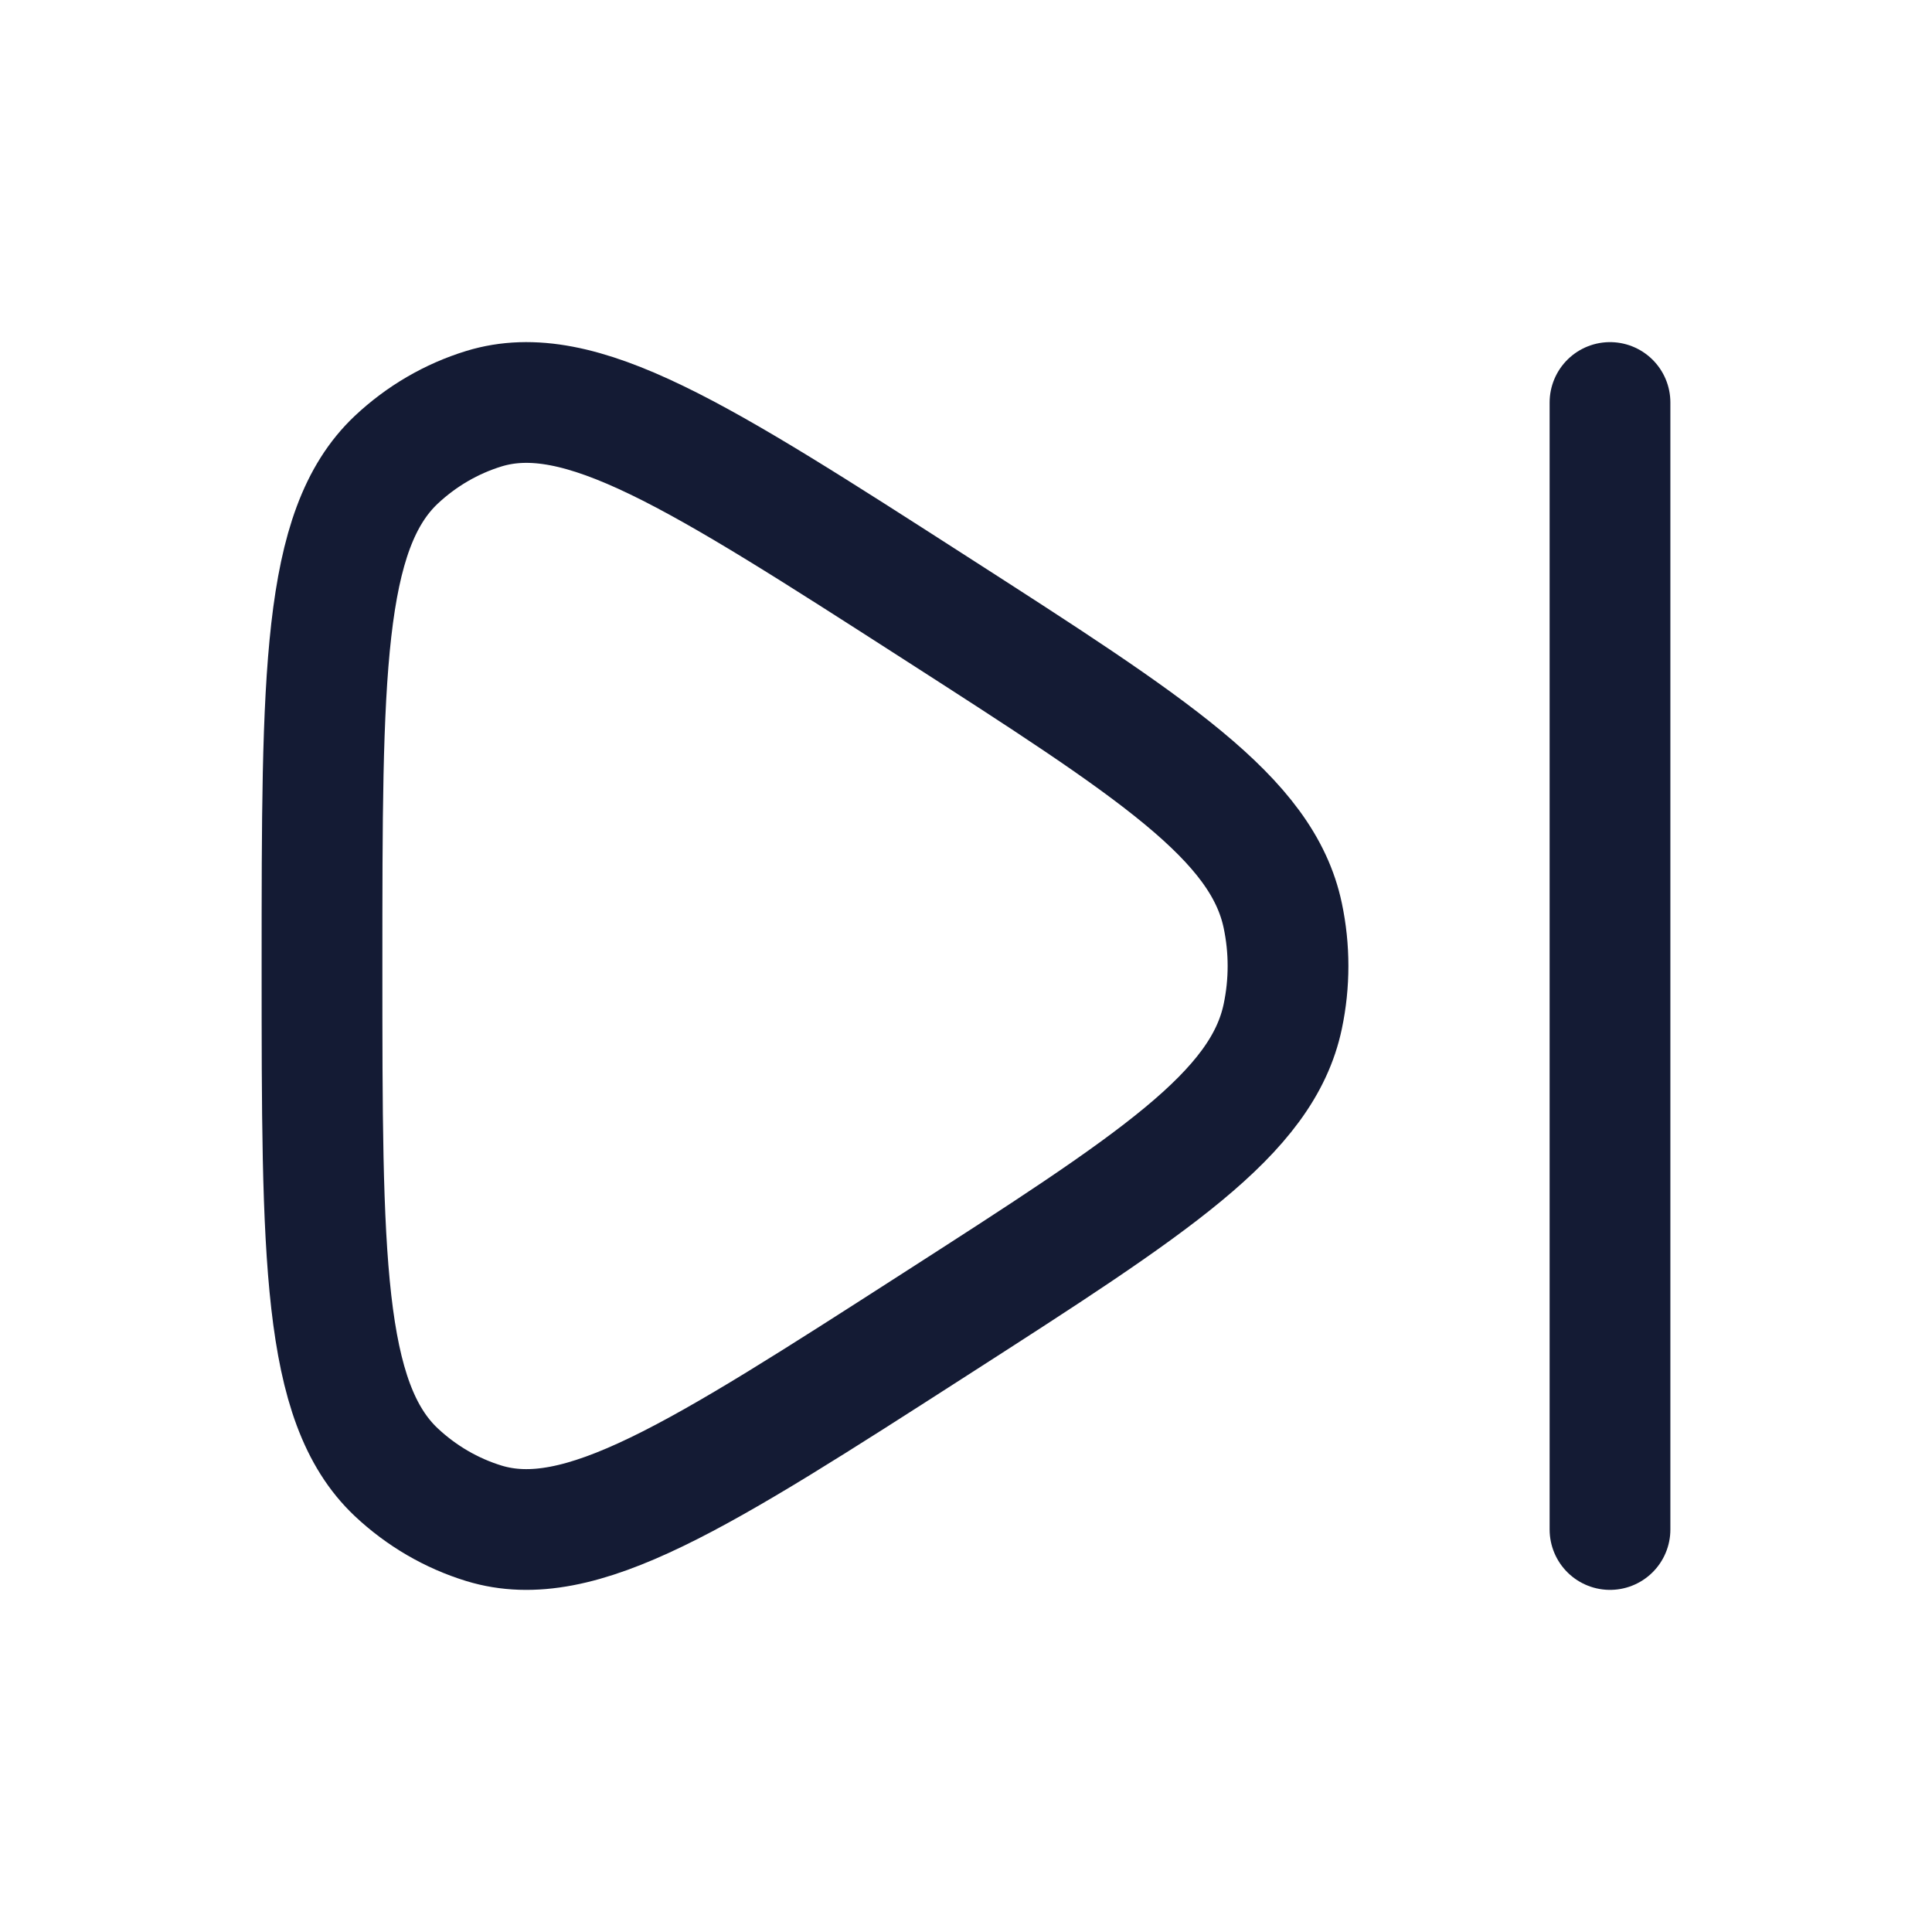
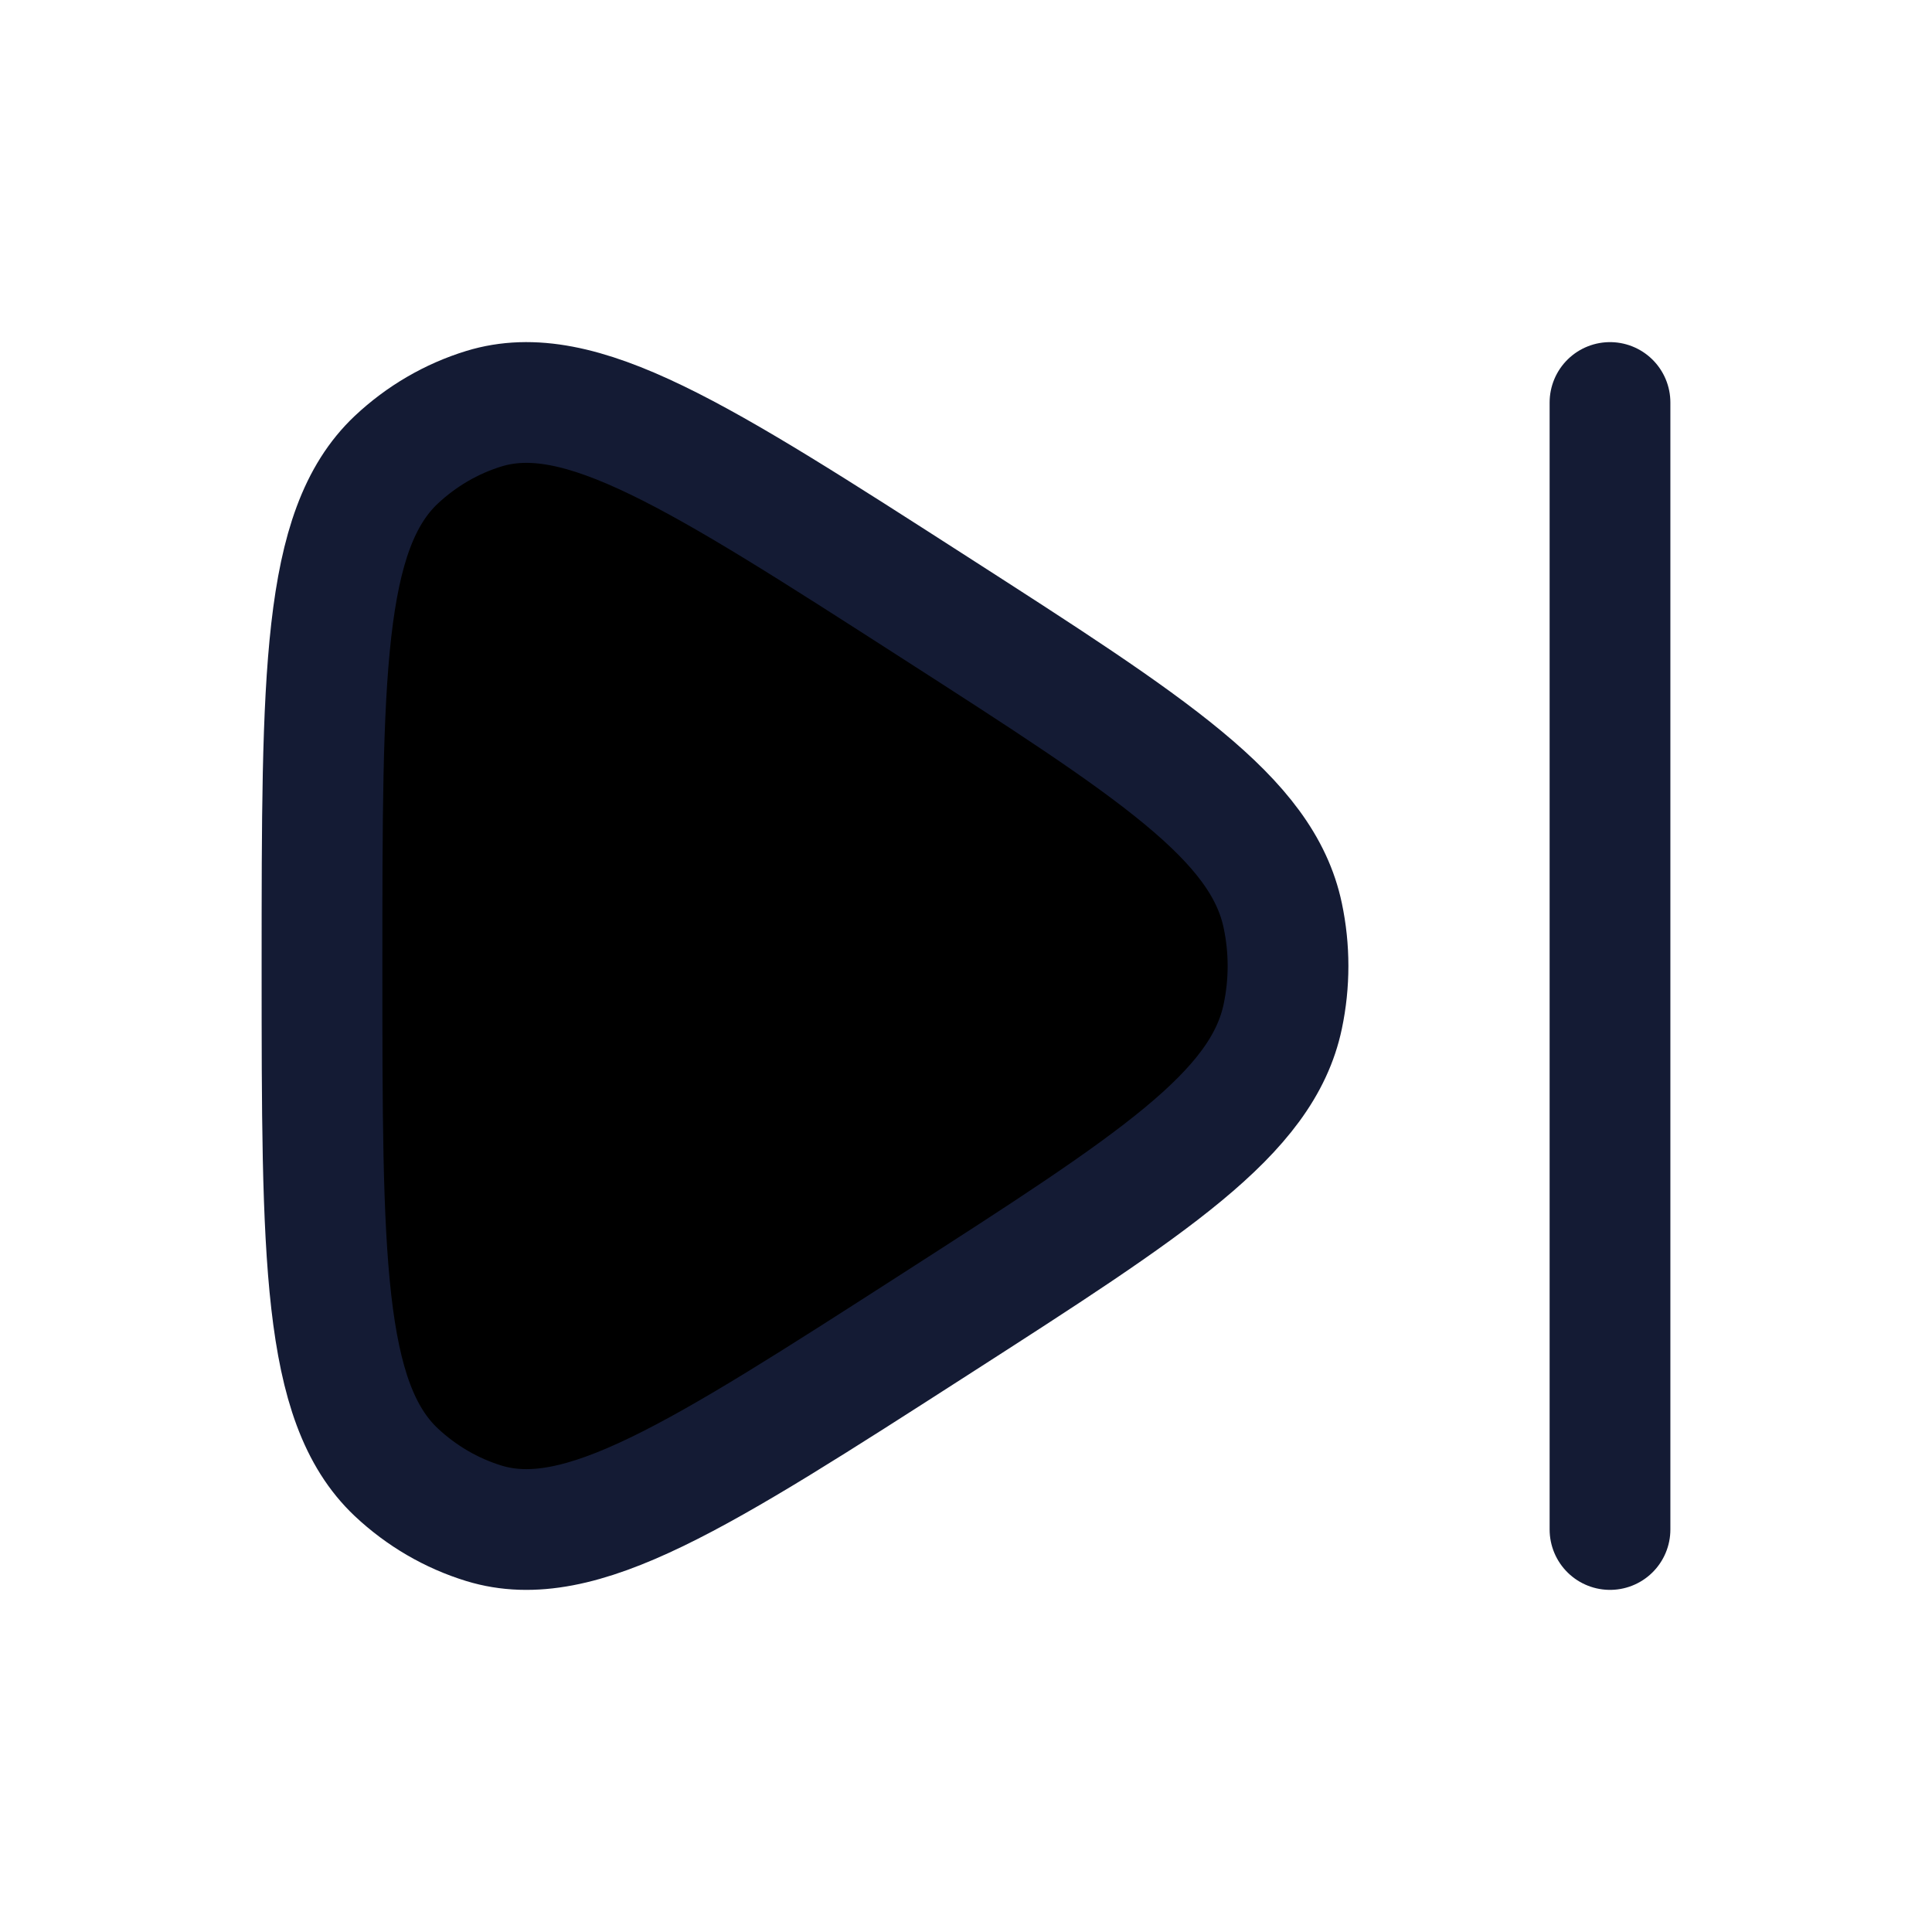
- <svg xmlns="http://www.w3.org/2000/svg" viewBox="0 0 24 24" width="24" height="24" color="#000000" fill="none">
+ <svg xmlns="http://www.w3.org/2000/svg" viewBox="0 0 24 24" width="24" height="24" color="#000000" fill="#000">
  <path d="M15.935 12.626C15.681 13.837 14.327 14.708 11.62 16.448C8.675 18.341 7.203 19.288 6.011 18.923C5.607 18.799 5.235 18.582 4.922 18.288C4 17.418 4 15.612 4 12C4 8.388 4 6.582 4.922 5.712C5.235 5.418 5.607 5.201 6.011 5.077C7.203 4.712 8.675 5.659 11.62 7.552C14.327 9.292 15.681 10.163 15.935 11.374C16.022 11.787 16.022 12.213 15.935 12.626Z" stroke="#141B34" stroke-width="1.5" stroke-linejoin="round" />
  <path d="M20 5V19" stroke="#141B34" stroke-width="1.5" stroke-linecap="round" />
</svg>
